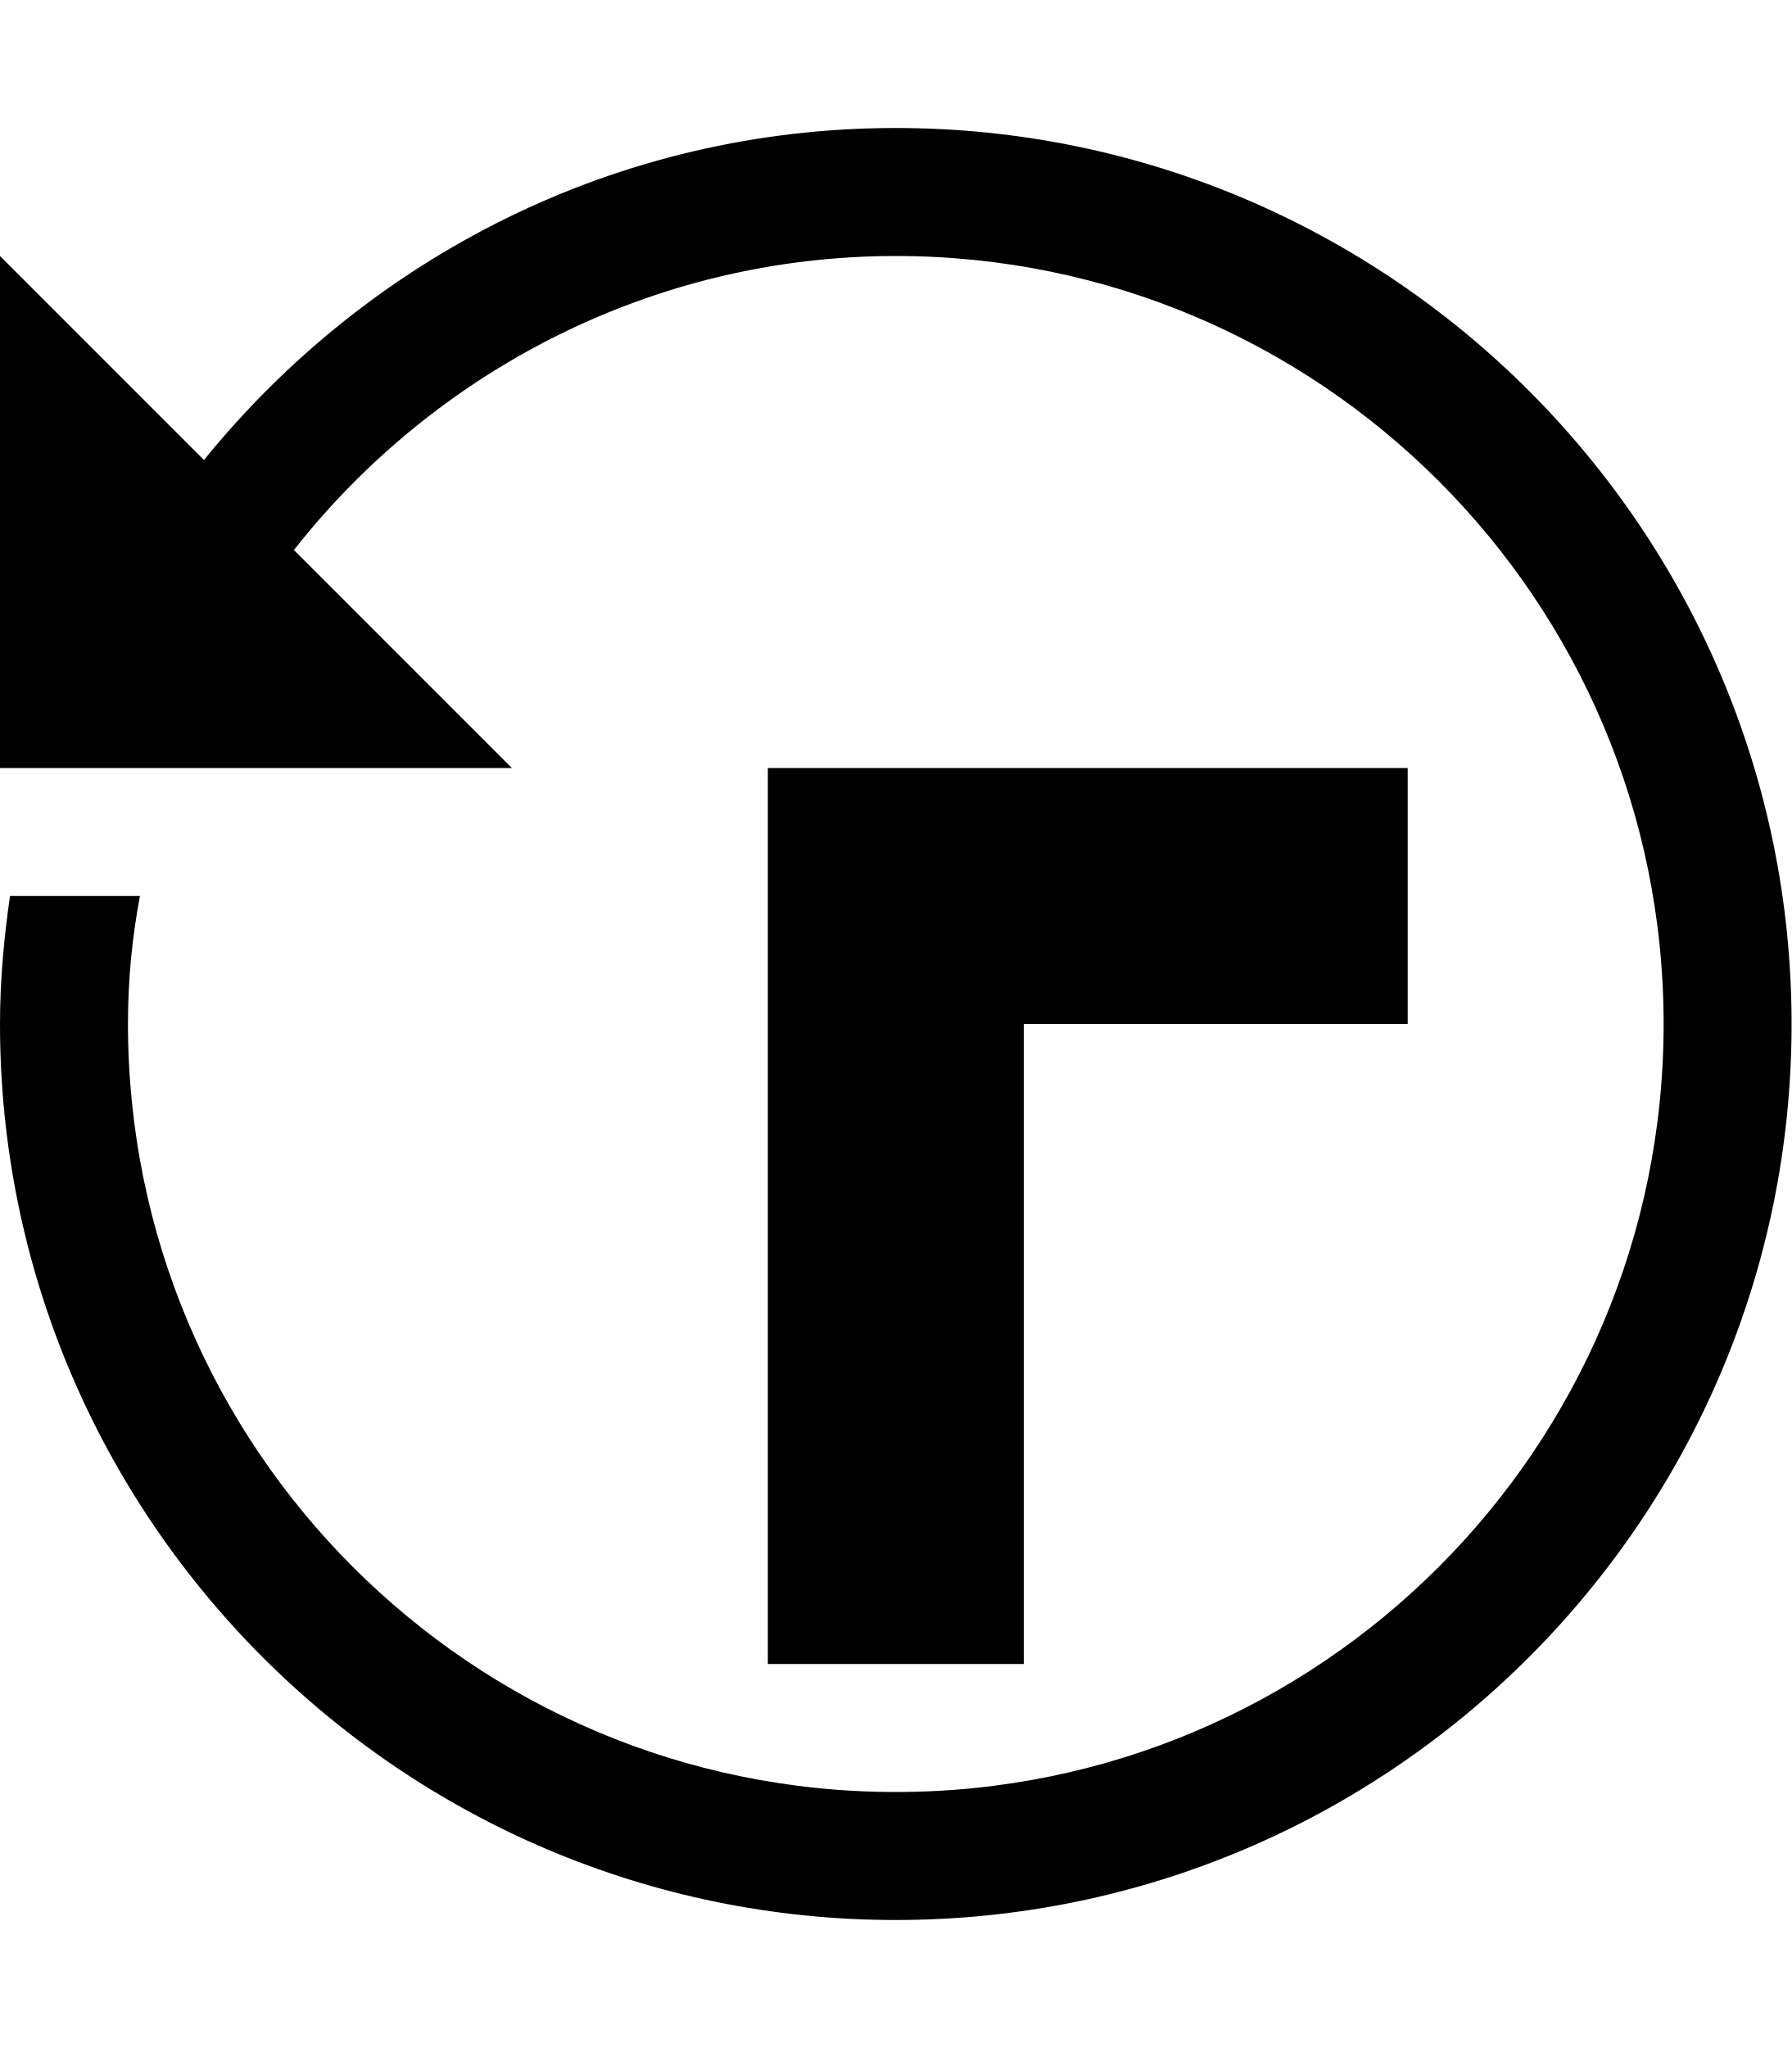
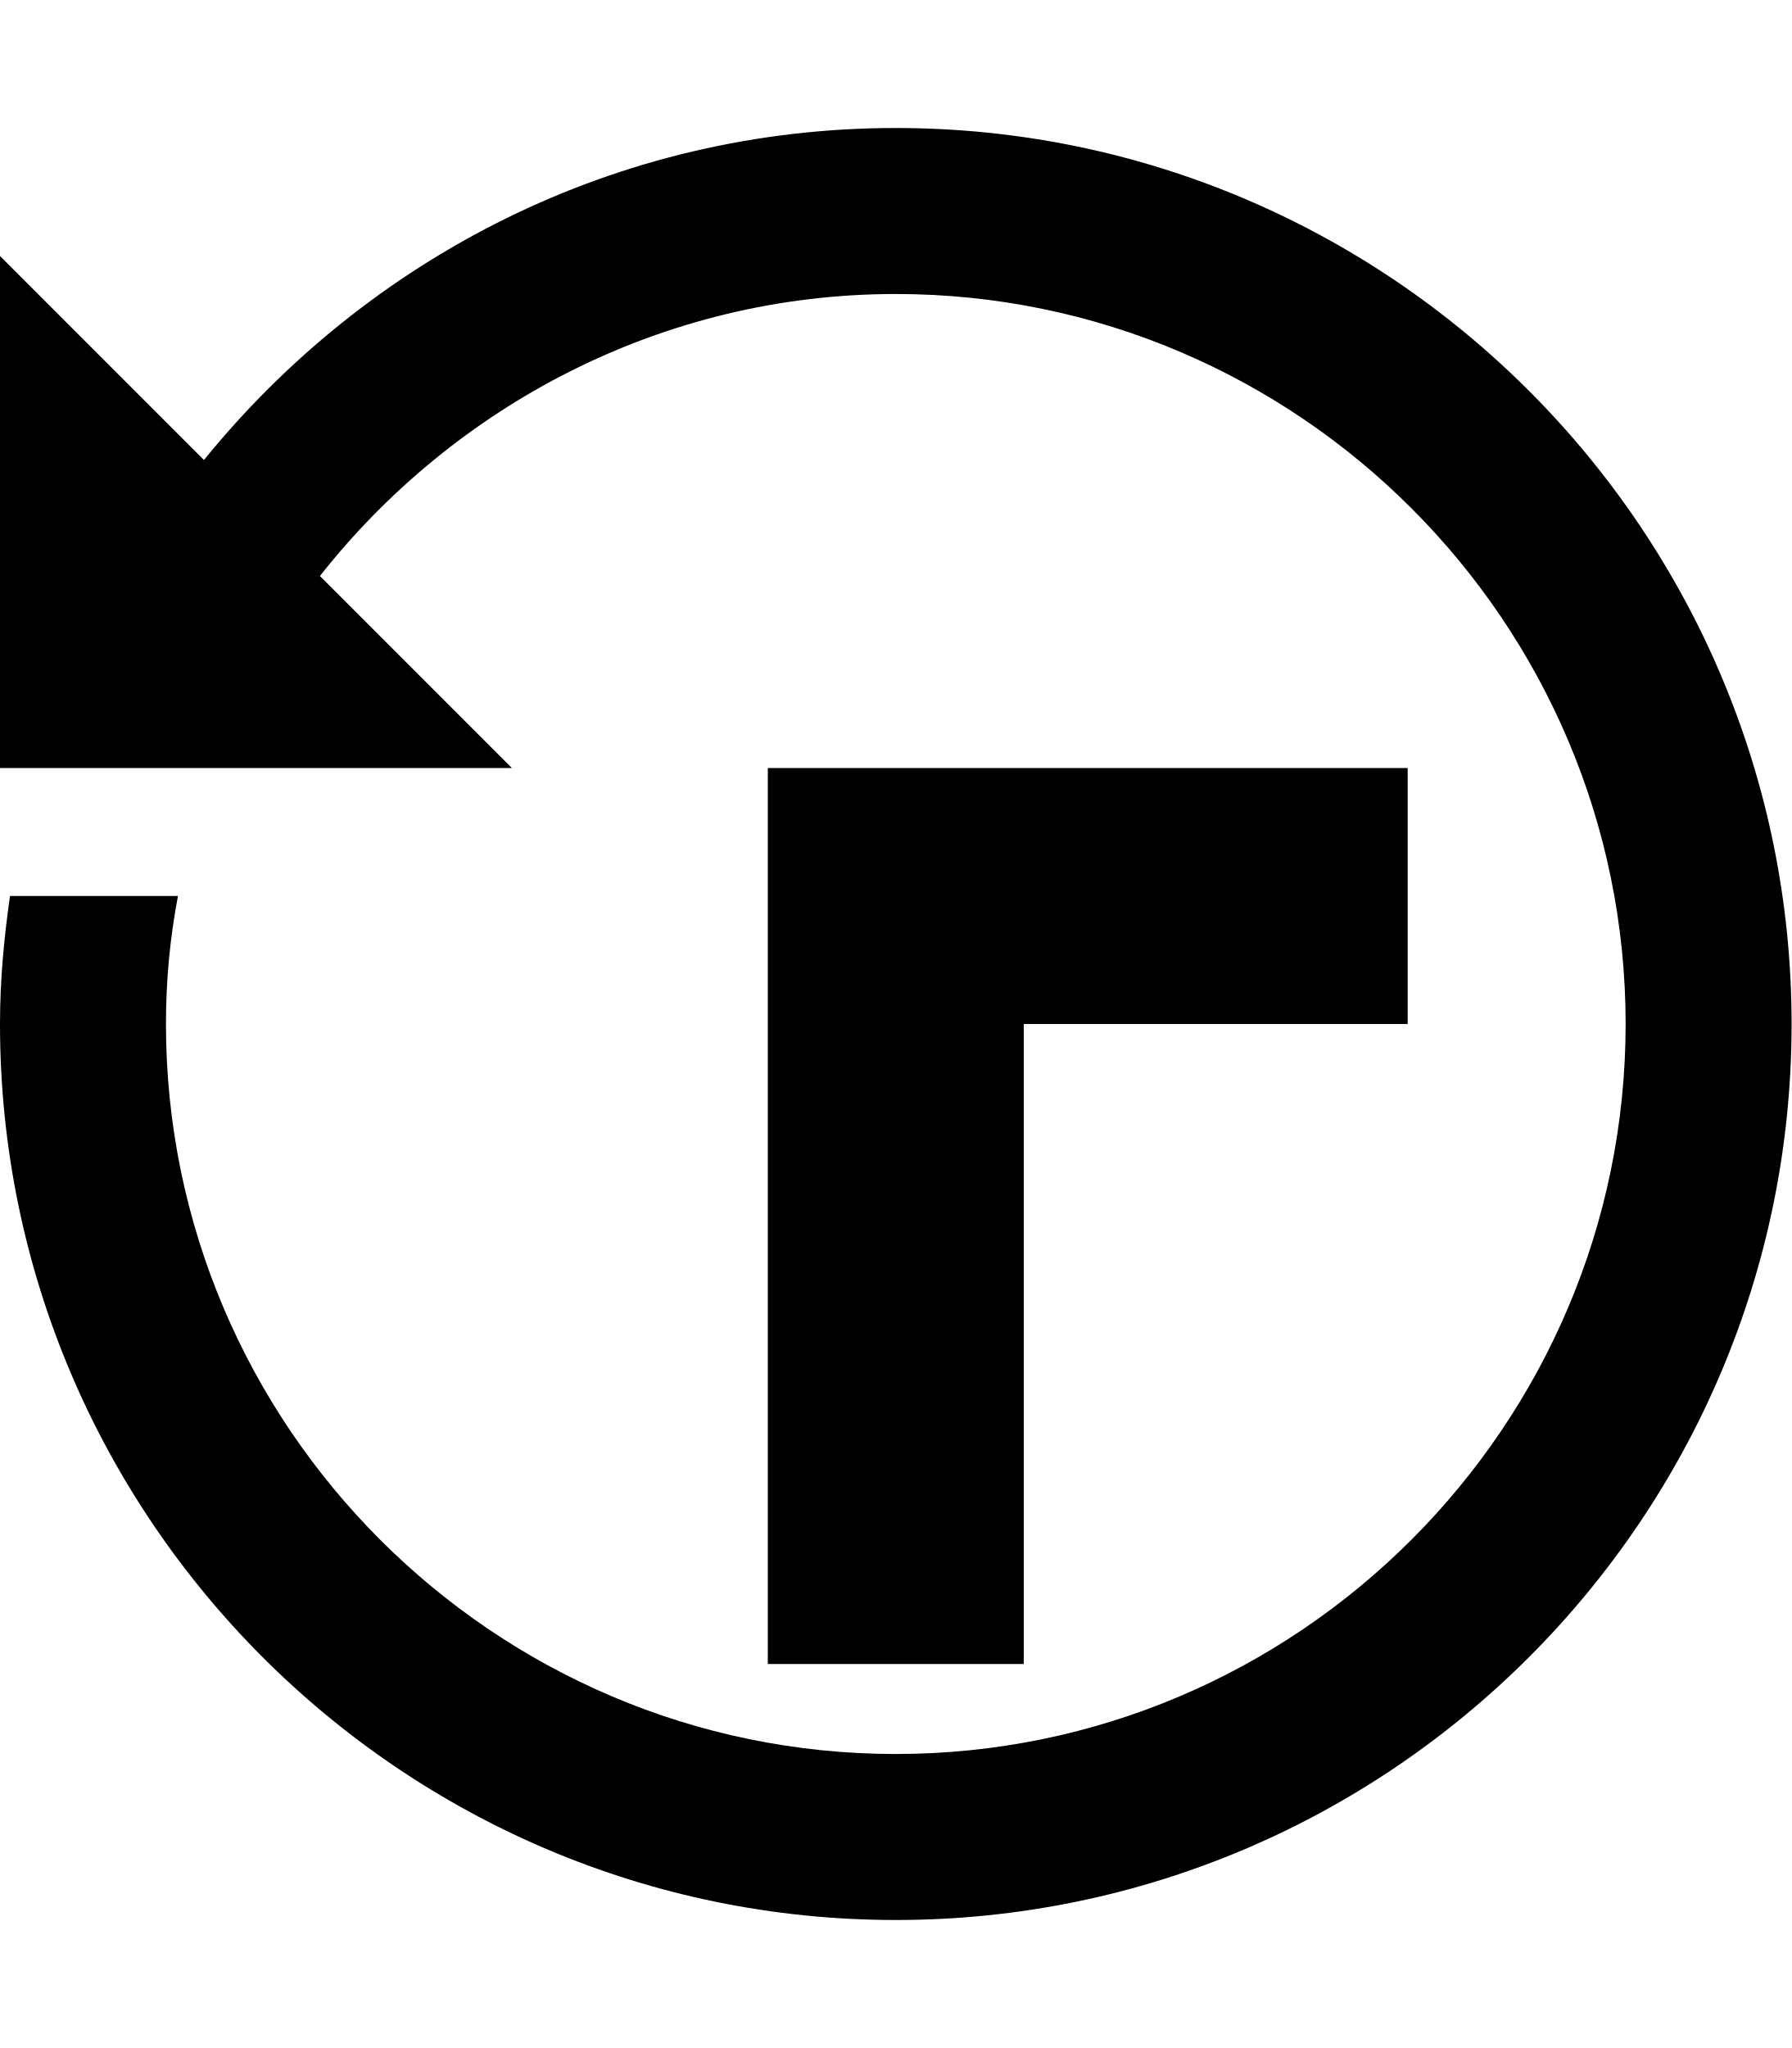
<svg xmlns="http://www.w3.org/2000/svg" height="1024" width="896">
-   <path d="M896 512c0 247-201 448-448 448S0 759 0 512c0-22 2-43 5-64h65c-4 21-6 42-6 64 0 212 172 384 384 384s384-172 384-384-172-384-384-384c-122 0-231 58-301 147l109 109H0V128l102 102C184 129 308 64 448 64c247 0 448 201 448 448z m-384 0h192V384H384v448h128V512z" />
+   <path d="M512 832H384V384h320v128H512v320zM448 64c-140 0-264 65-346 166L0 128v256h256l-96-96c67-85 171-141 288-141 201 0 365 164 365 365S649 877 448 877 83 713 83 512c0-22 2-43 6-64H5c-3 21-5 42-5 64 0 247 201 448 448 448s448-201 448-448S695 64 448 64z" />
</svg>
